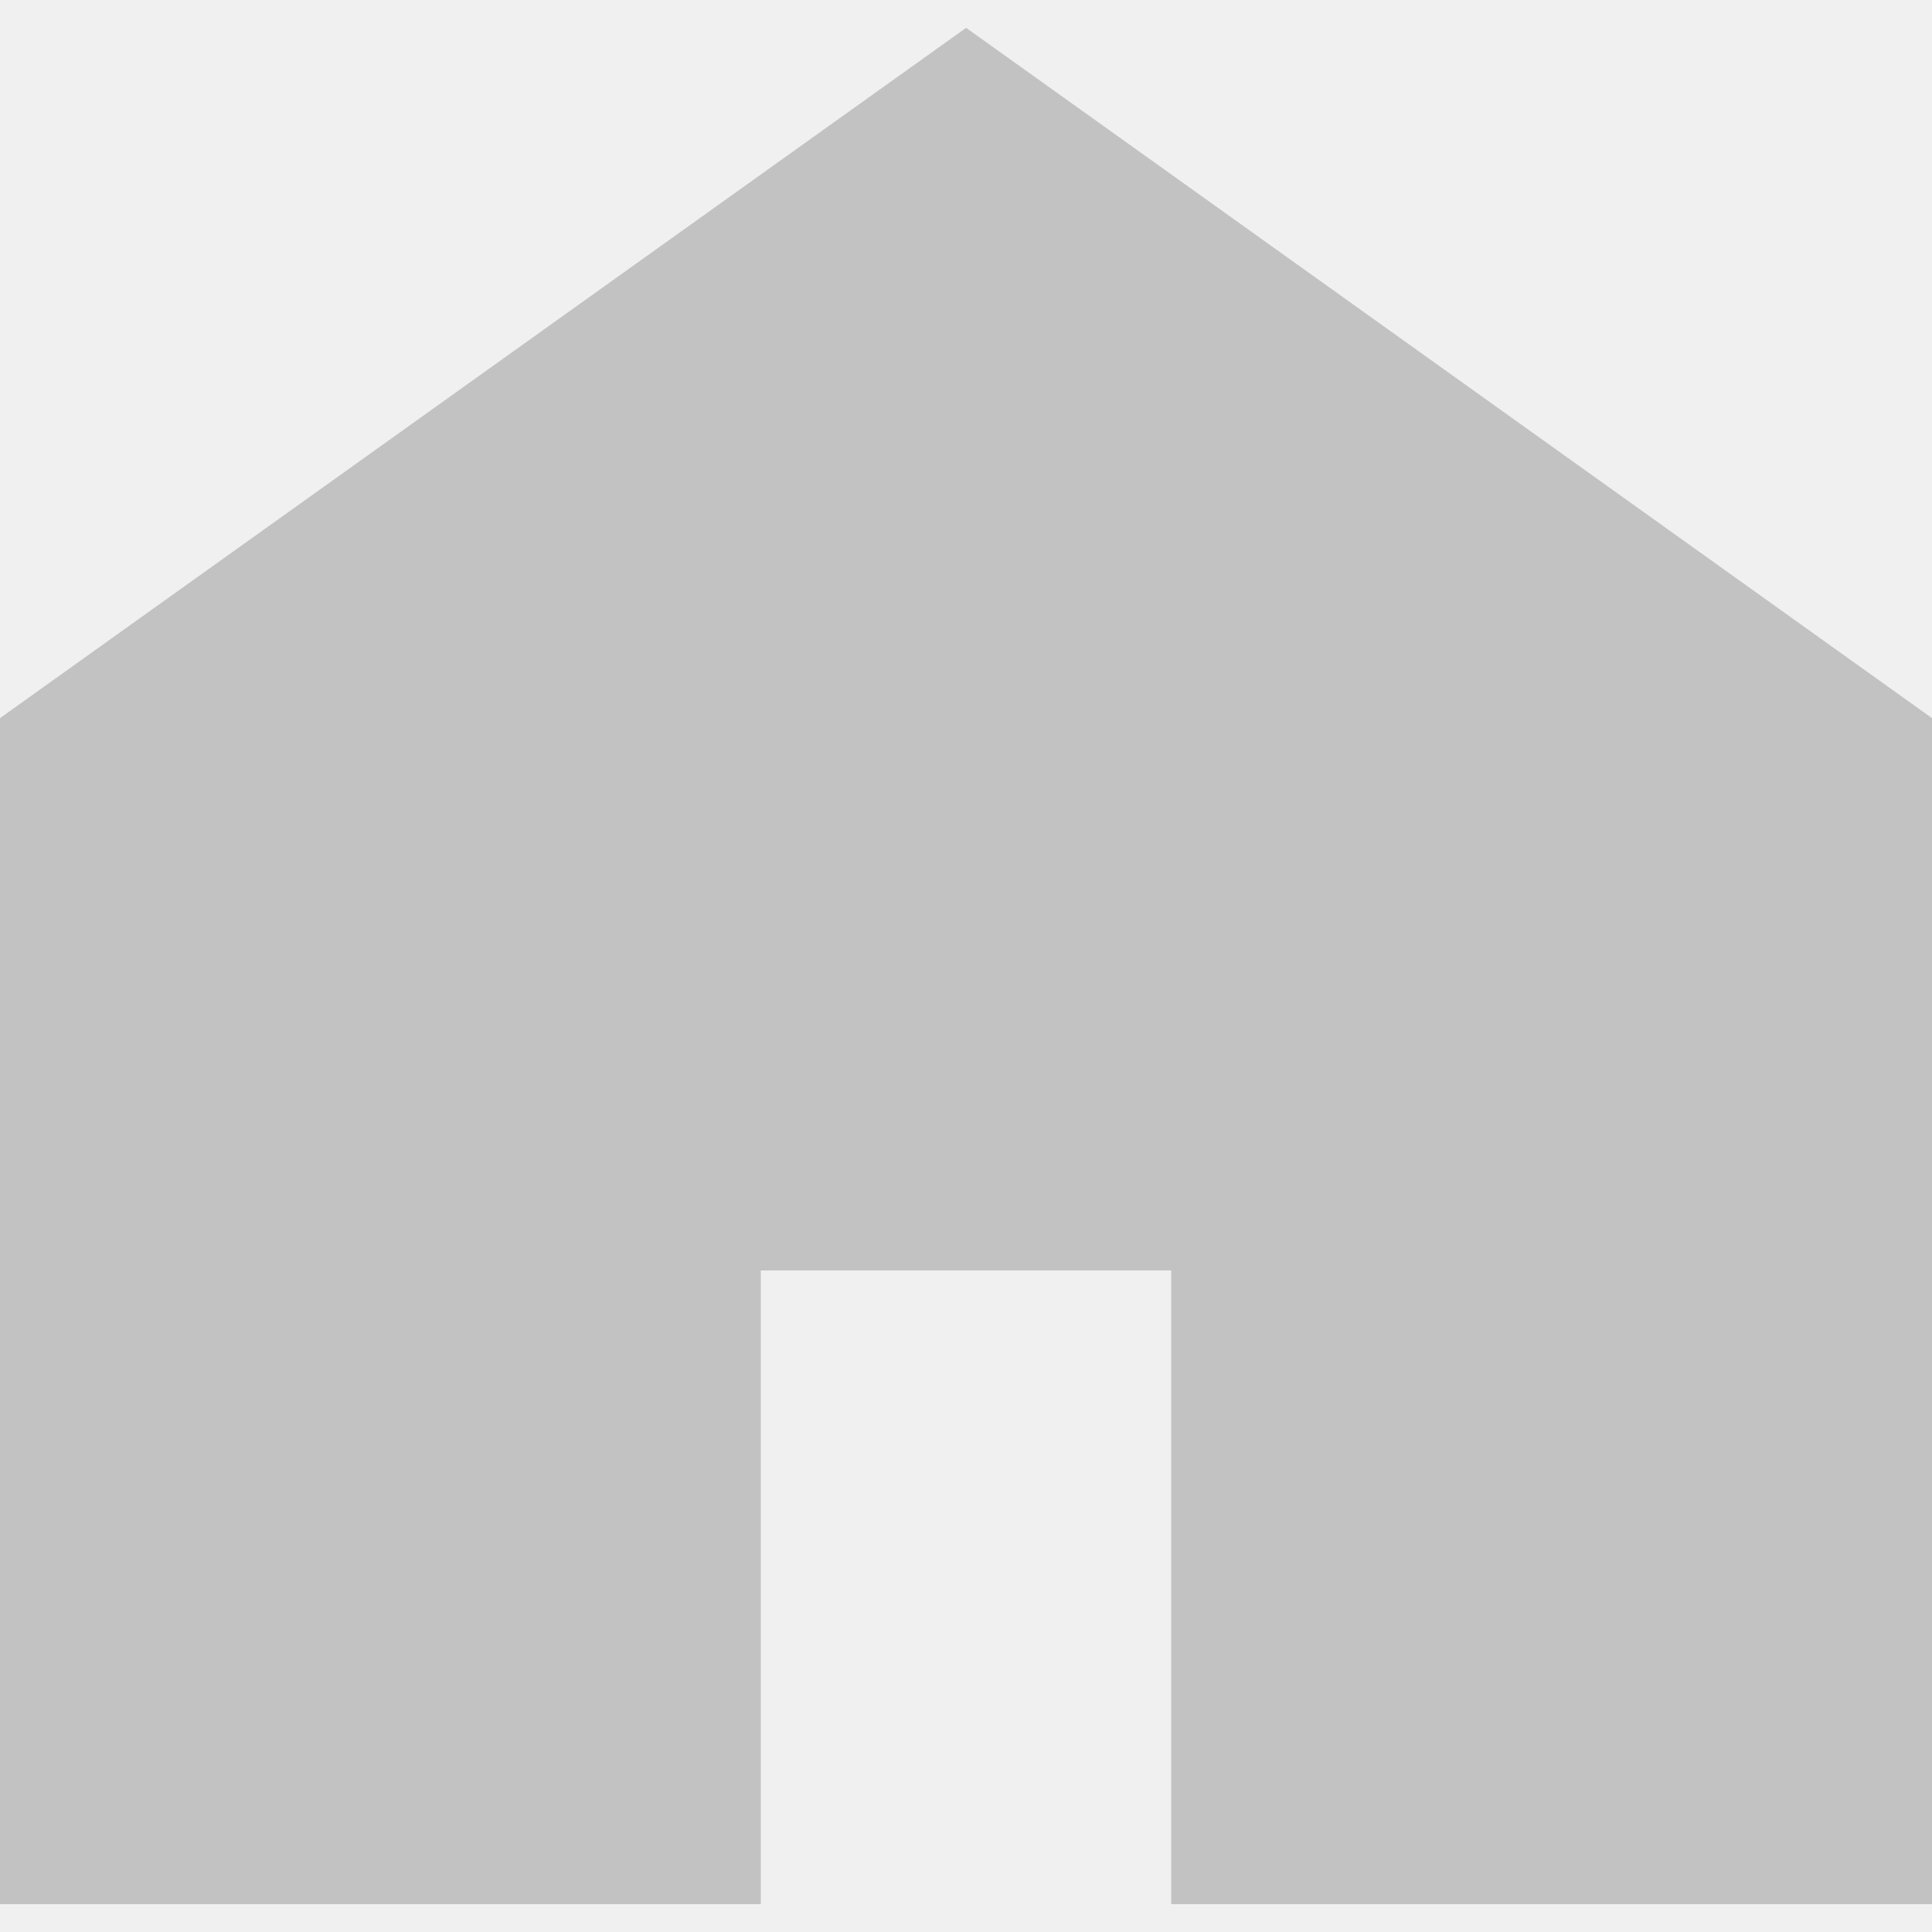
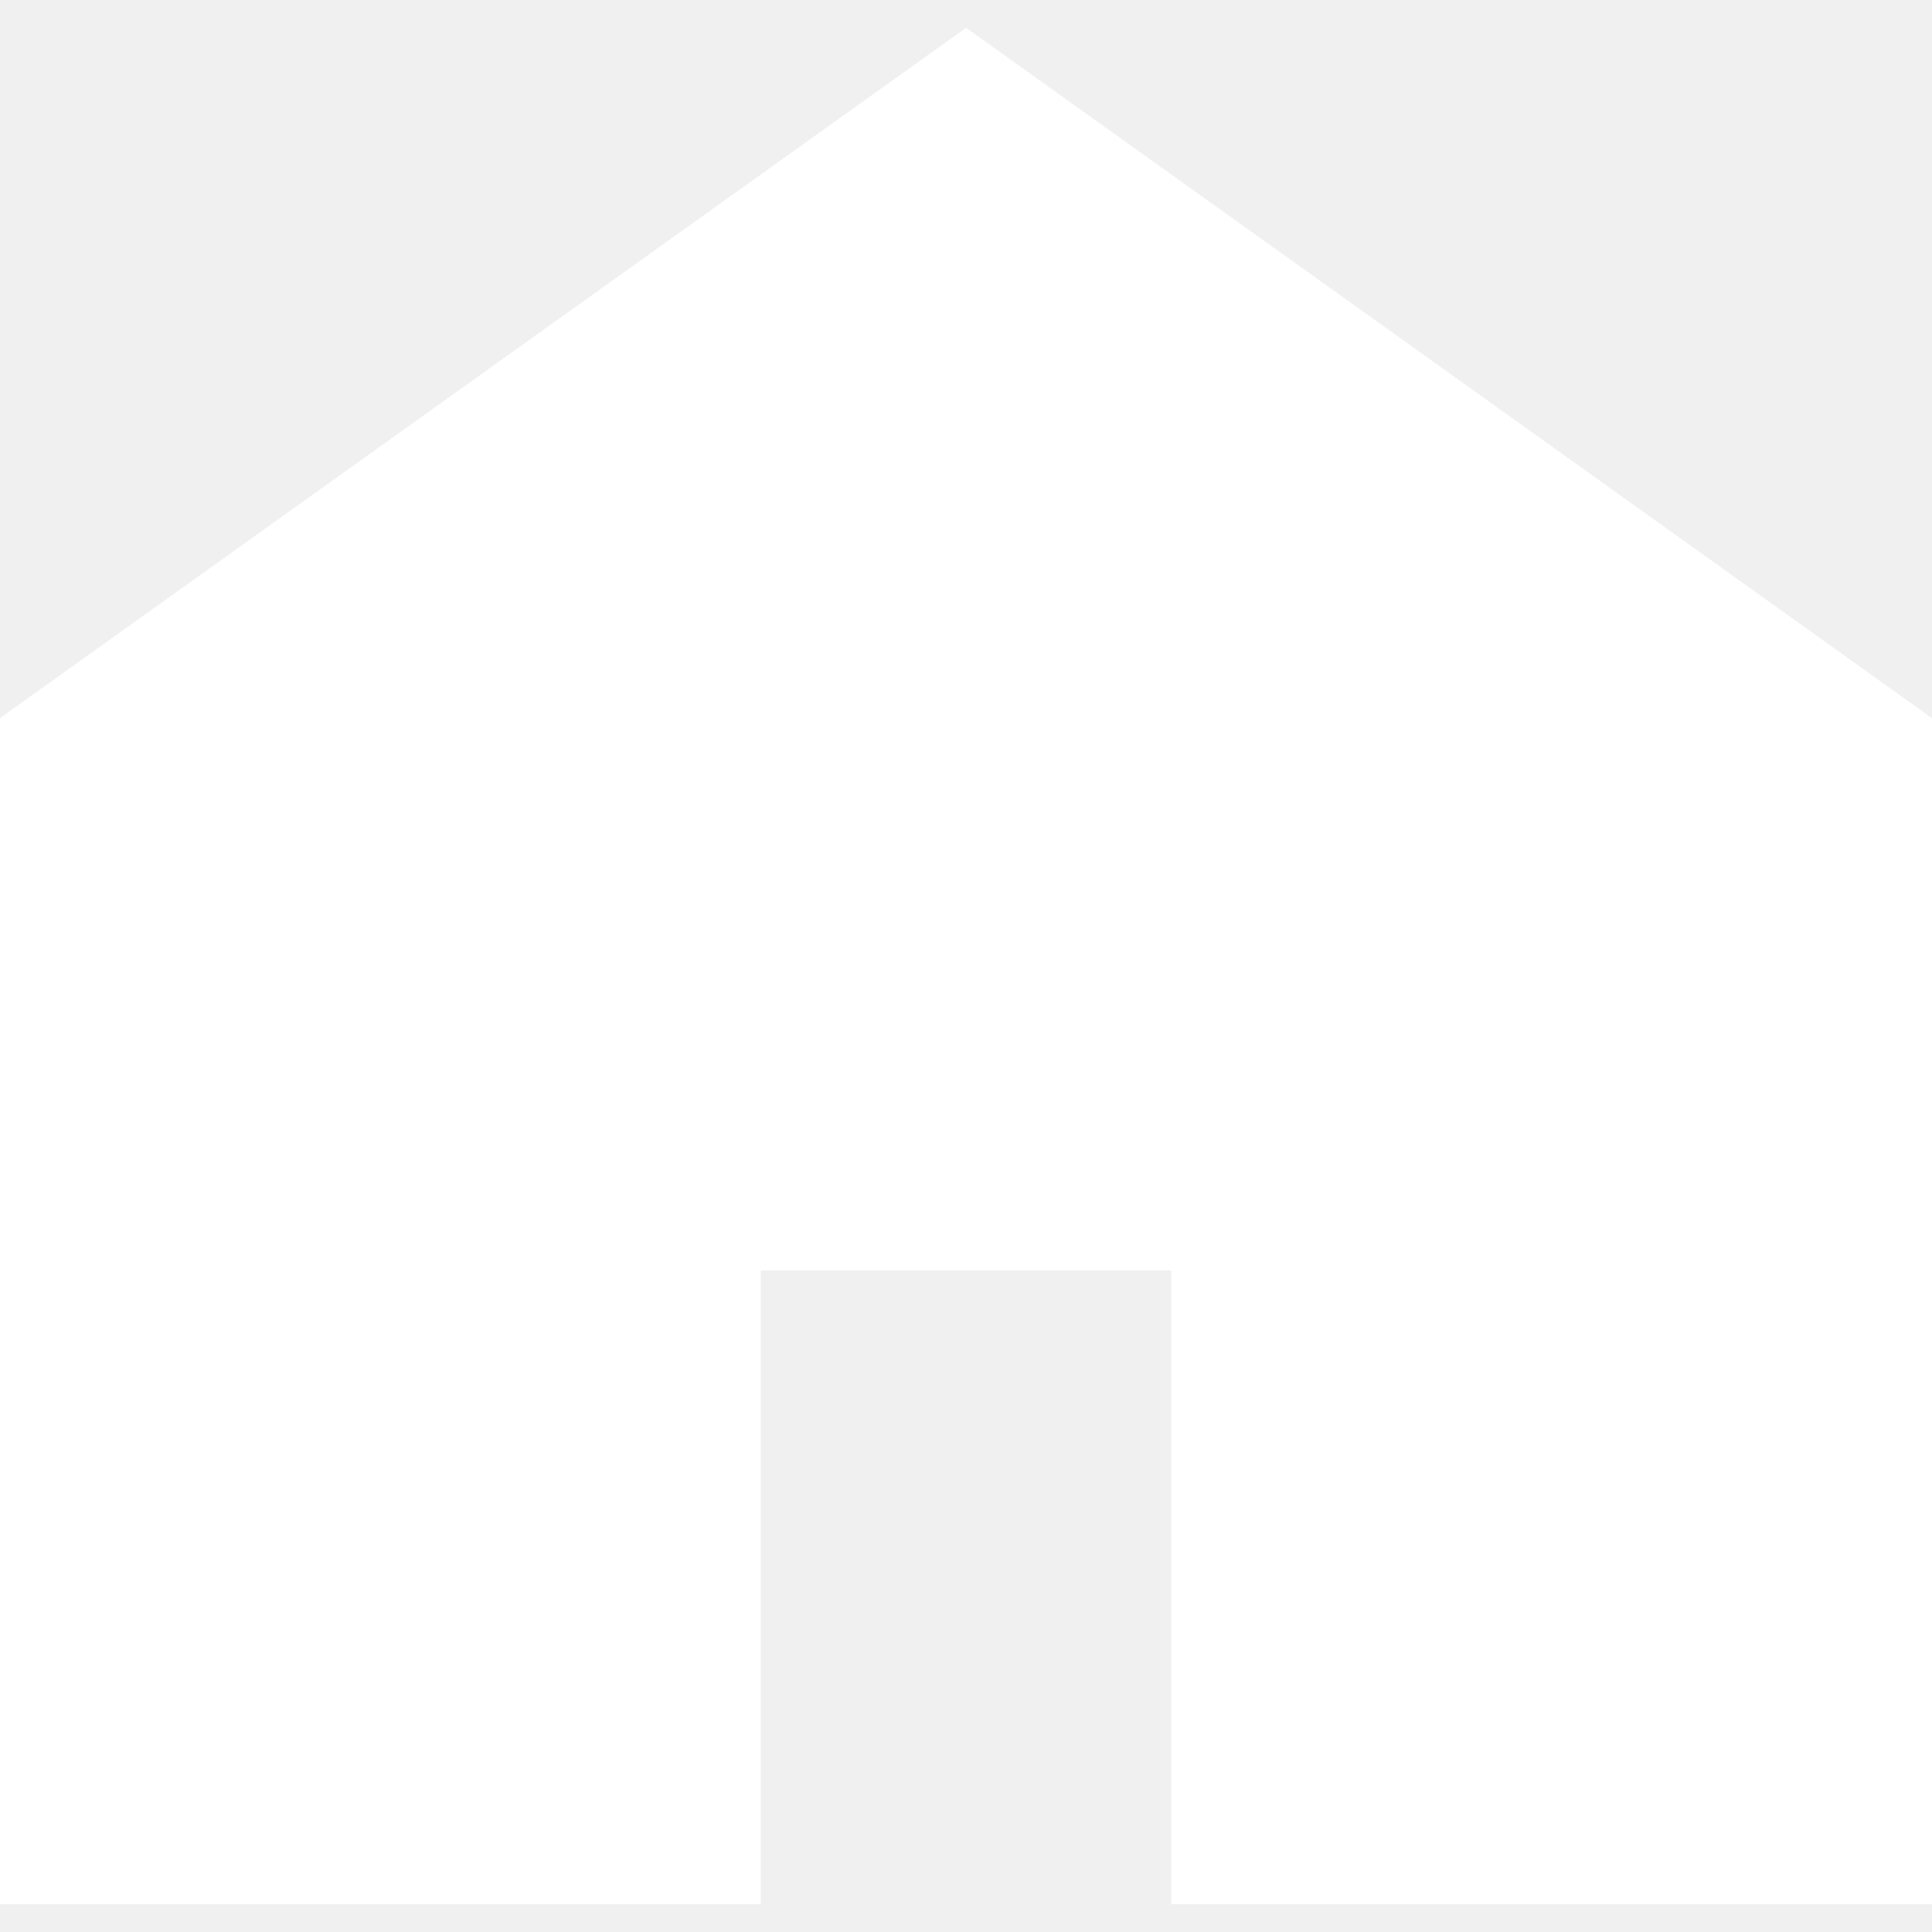
<svg xmlns="http://www.w3.org/2000/svg" version="1.1" id="_x32_" x="0px" y="0px" width="512px" height="512px" viewBox="0 0 512 512" style="width: 48px; height: 48px; opacity: 1;" xml:space="preserve">
  <style type="text/css">

	.st0{fill:#4B4B4B;}

</style>
  <g>
-     <polygon class="st0" points="256.031,7.375 0,190.313 0,504.625 201.609,504.625 201.609,336.672 310.391,336.672 310.391,504.625   512,504.625 512,190.313  " style="fill: #C2C2C2;" />
+     <polygon class="st0" points="256.031,7.375 0,190.313 0,504.625 201.609,504.625 201.609,336.672 310.391,336.672 310.391,504.625   512,504.625 512,190.313  " style="fill: #fff;" />
  </g>
</svg>
